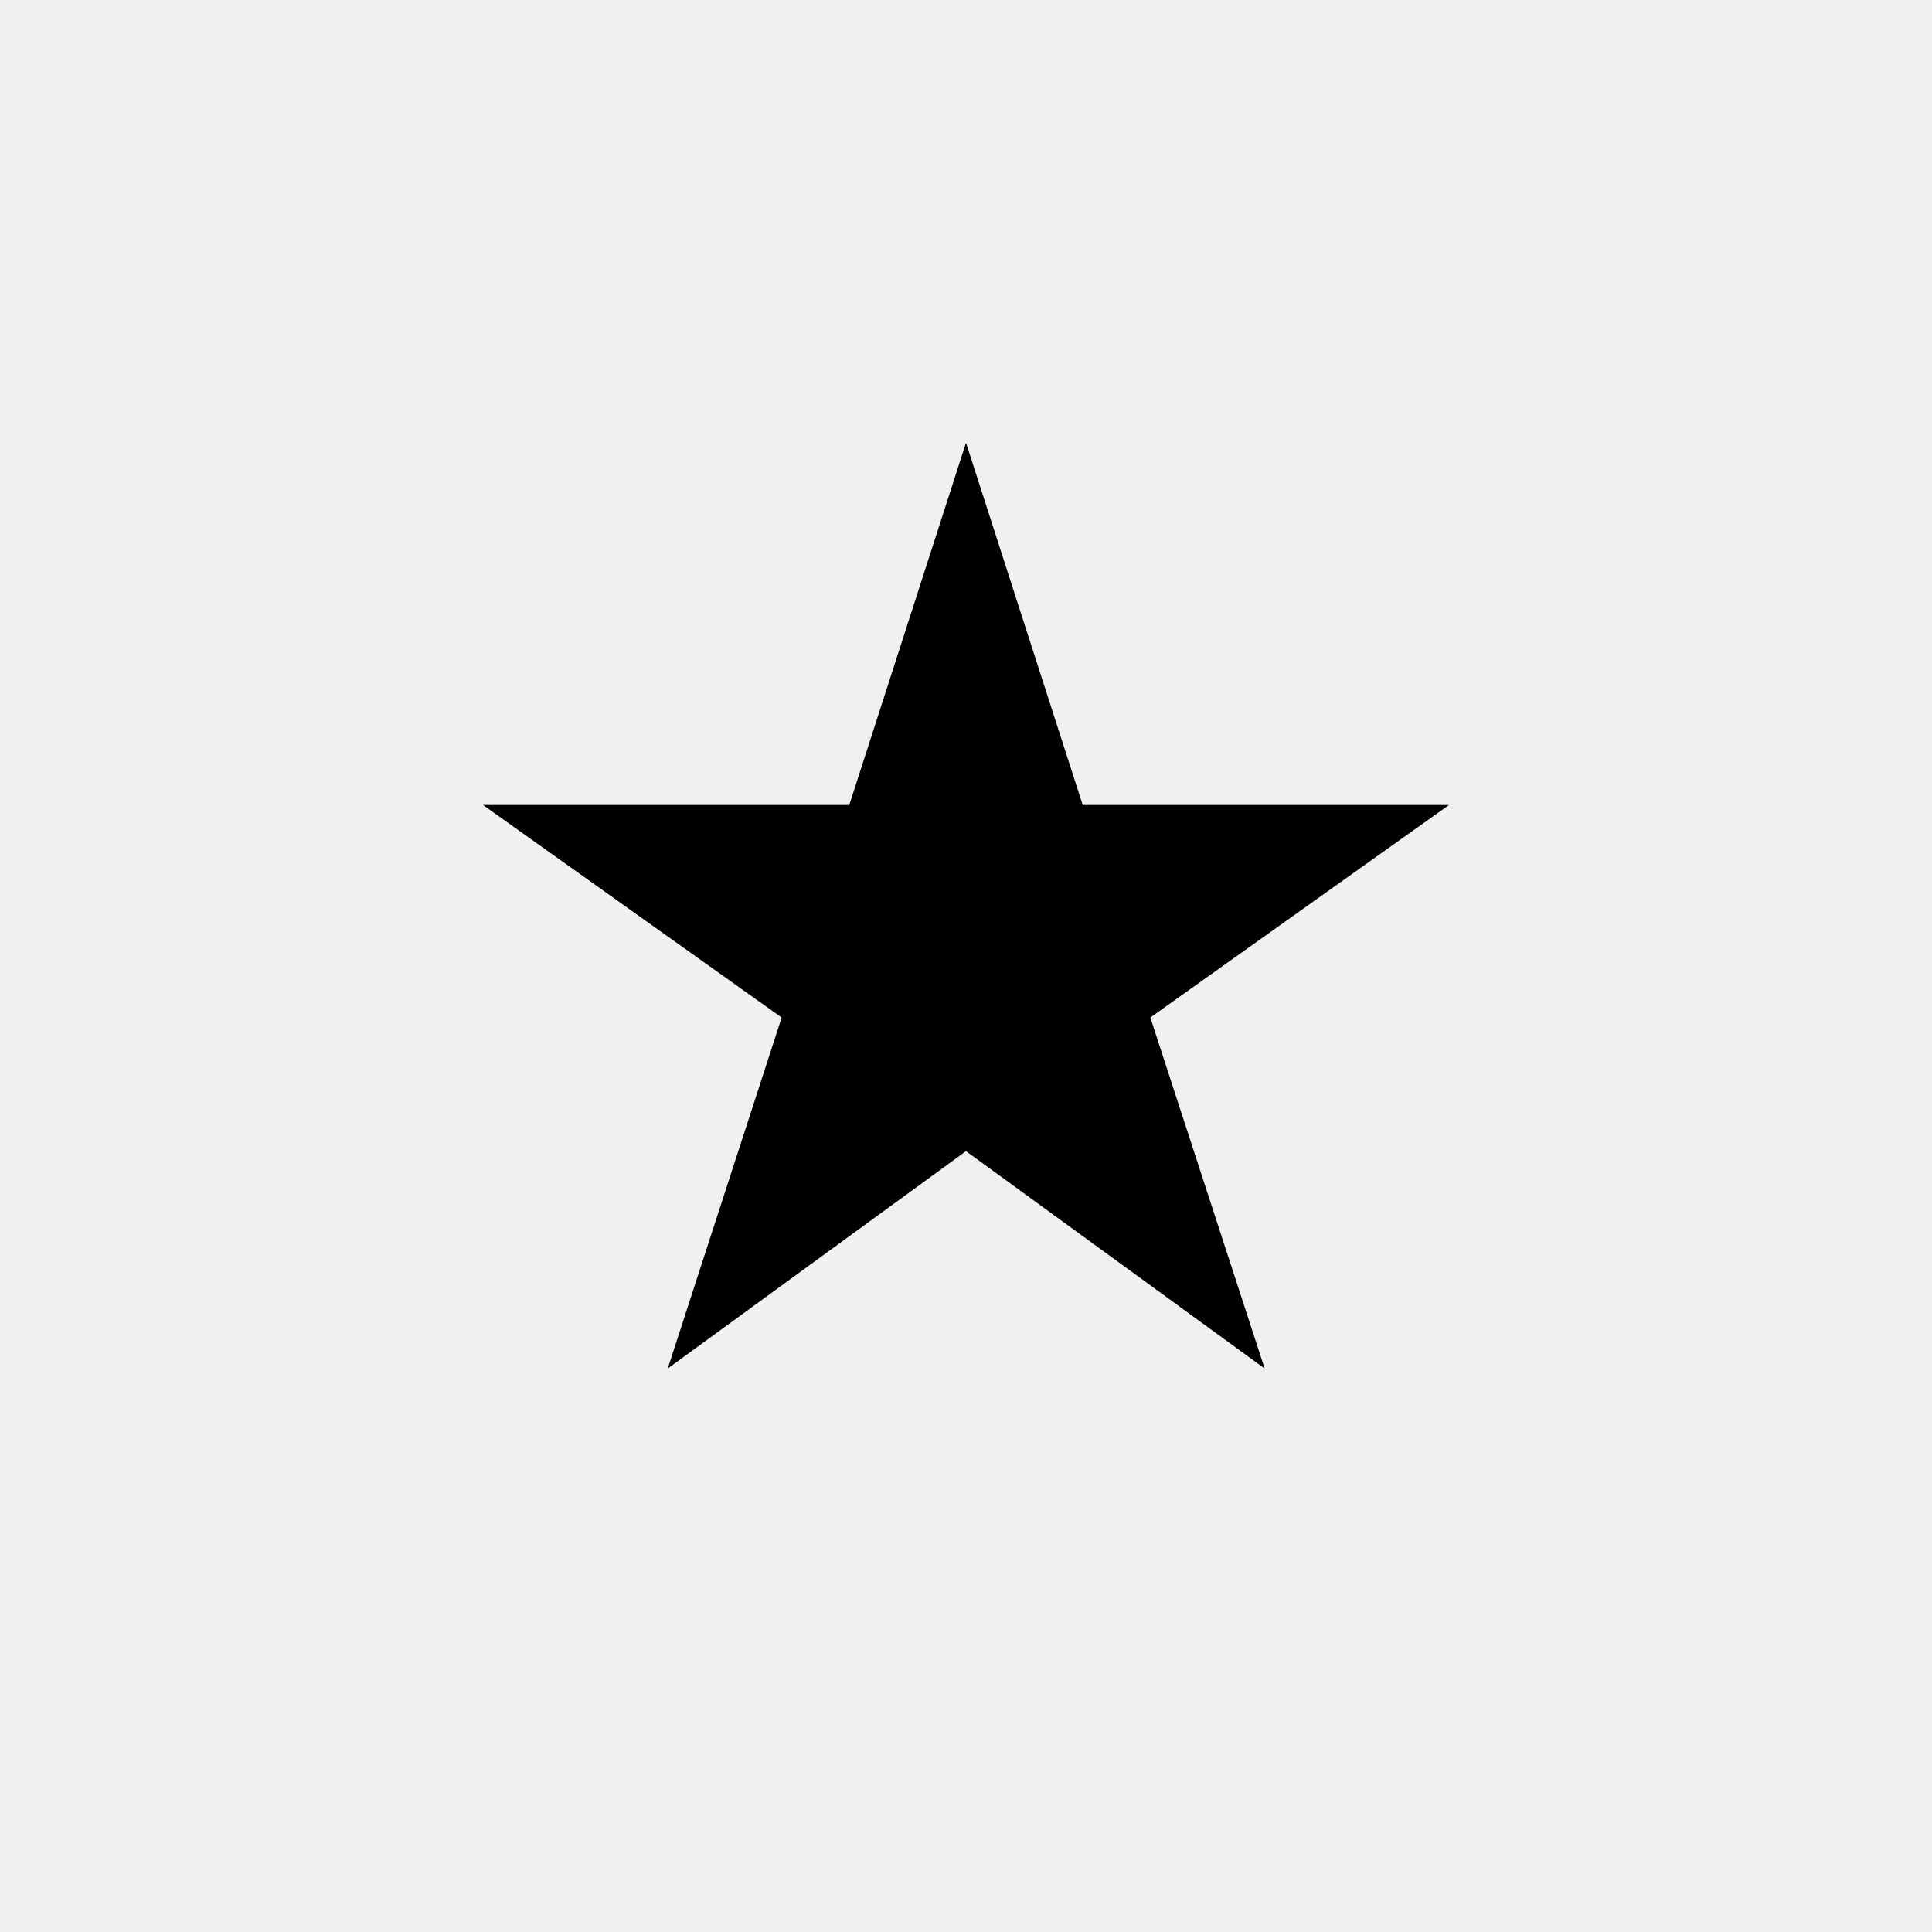
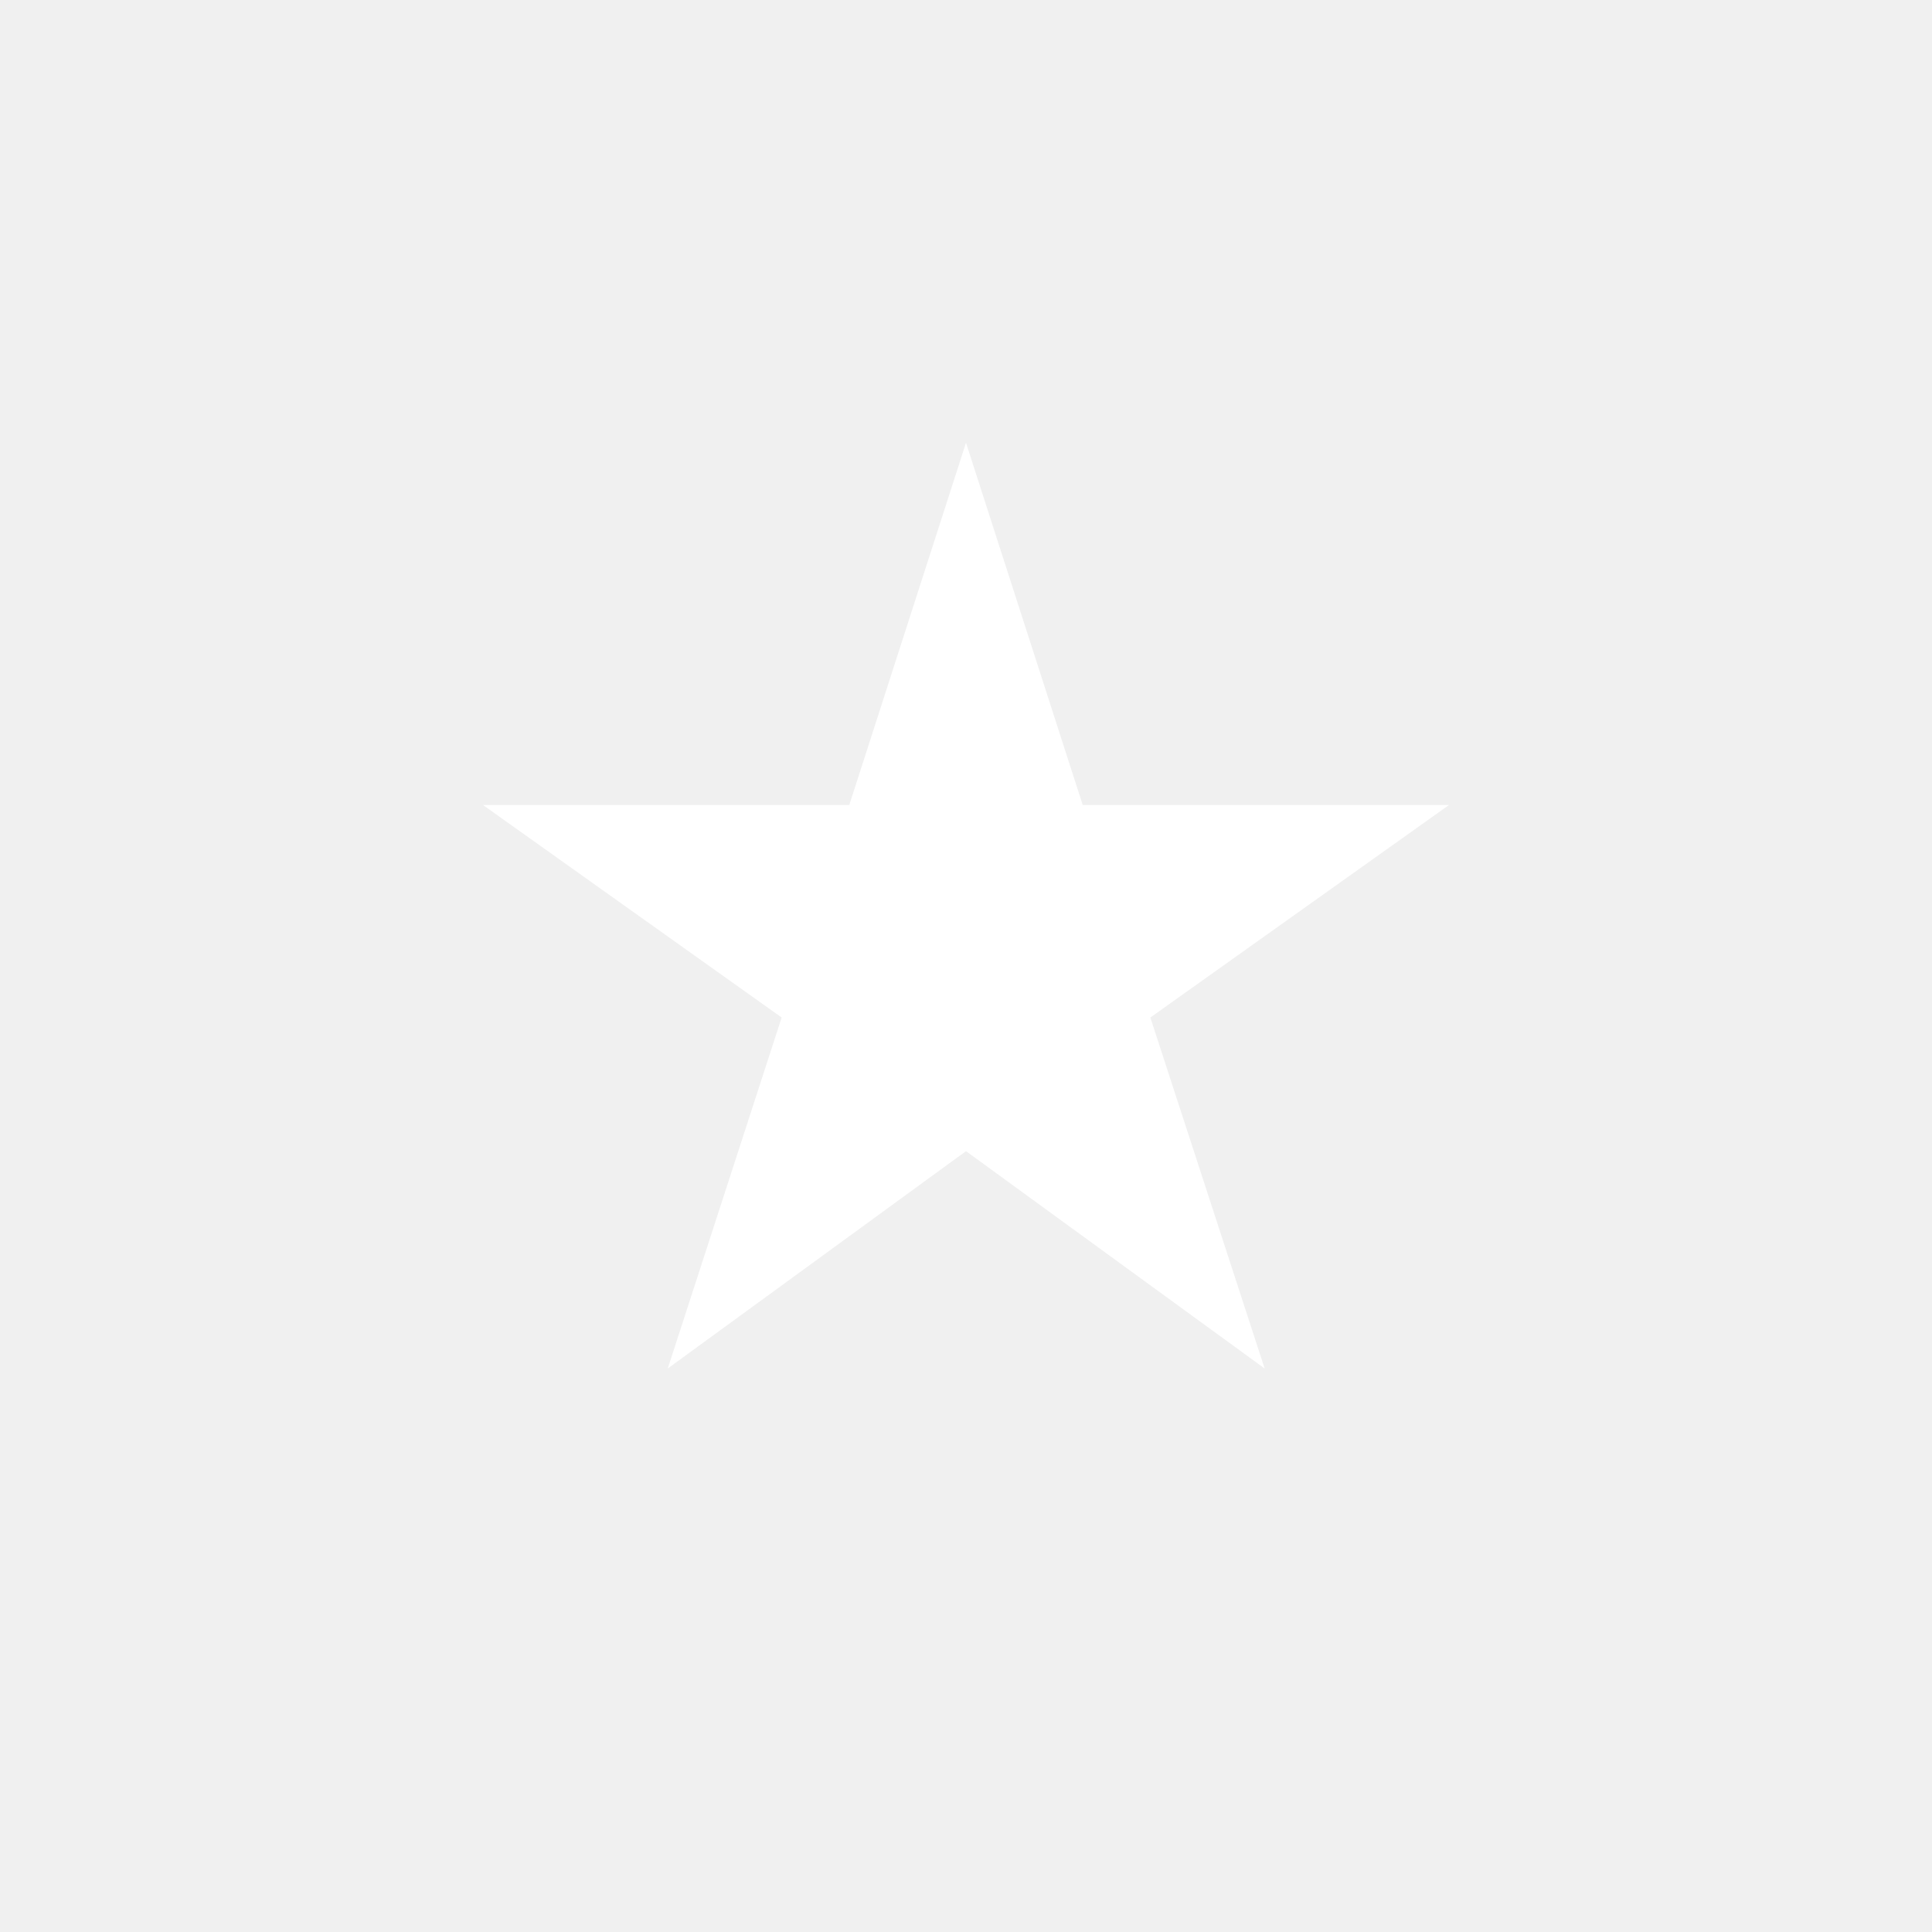
<svg xmlns="http://www.w3.org/2000/svg" width="48" height="48" viewBox="0 0 48 48">
-   <path d="M24 28.6l7.42 5.4-2.84-8.72 7.42-5.28h-9.1l-2.9-9-2.9 9h-9.1l7.42 5.28-2.83 8.72z" />
+   <path d="M24 28.6l7.42 5.4-2.84-8.72 7.42-5.28h-9.1l-2.9-9-2.9 9h-9.1l7.42 5.28-2.83 8.72z" fill="#ffffff" />
  <path d="M0 0h48v48h-48z" fill="none" />
</svg>
